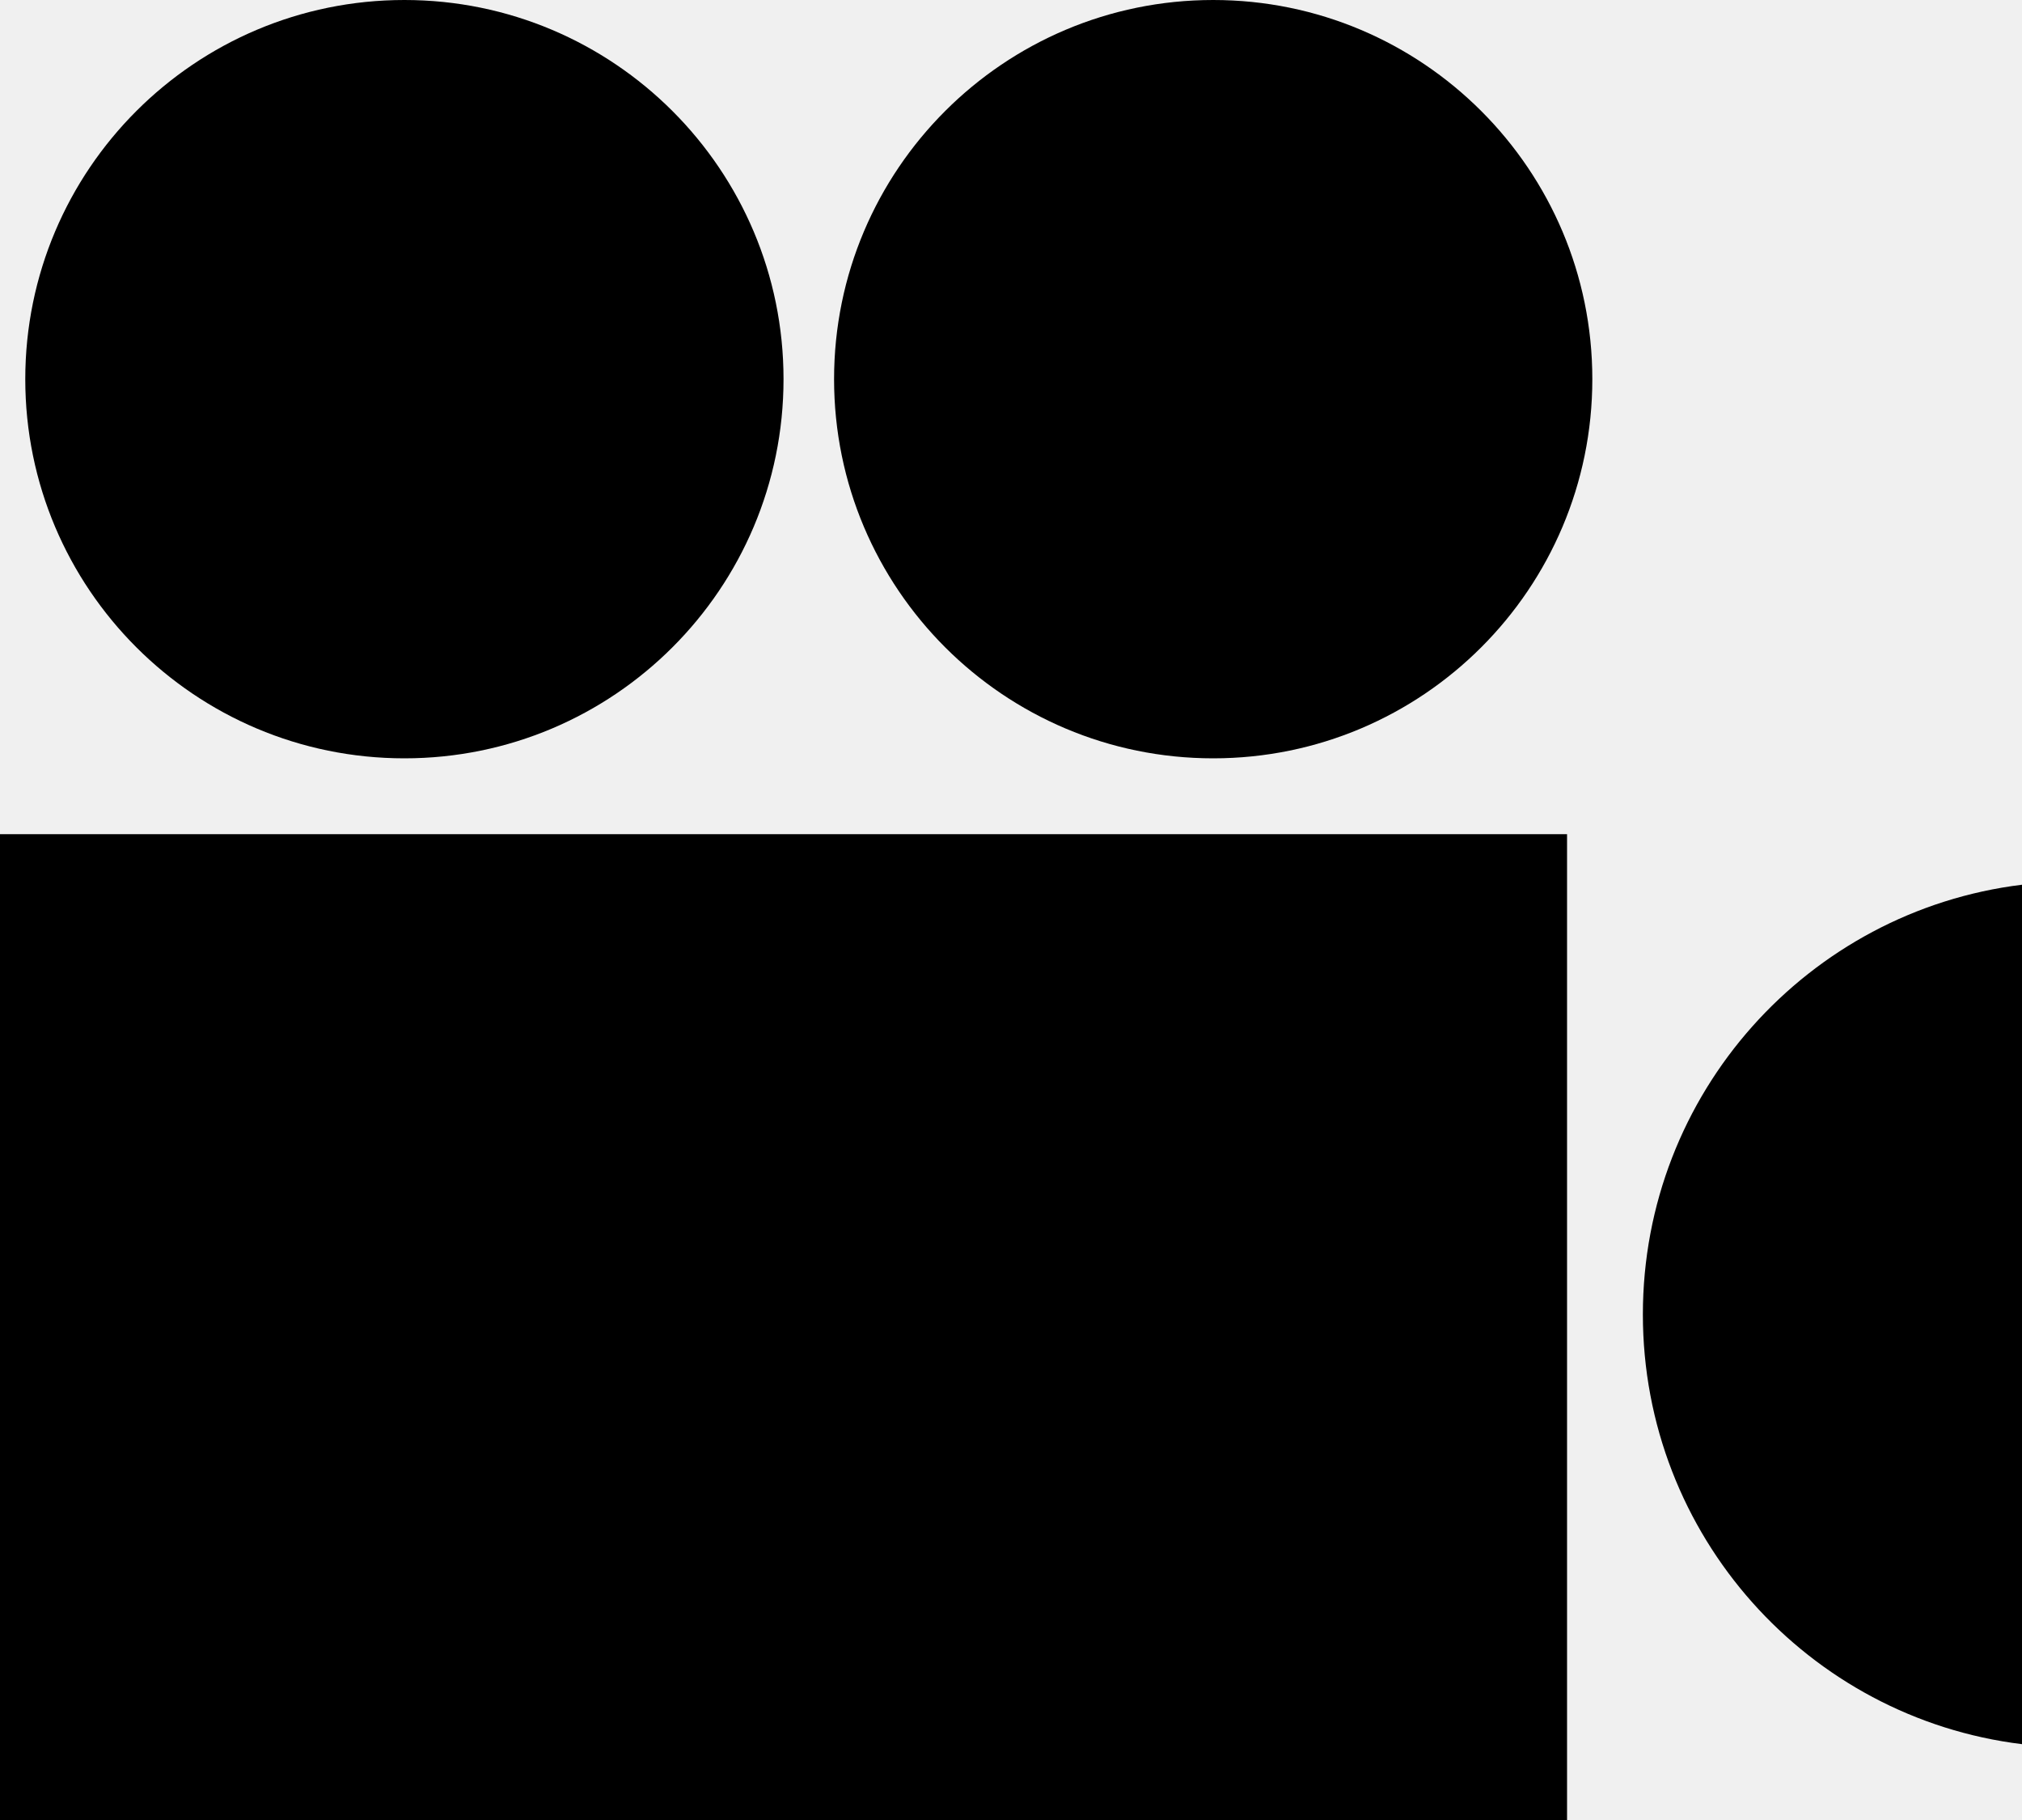
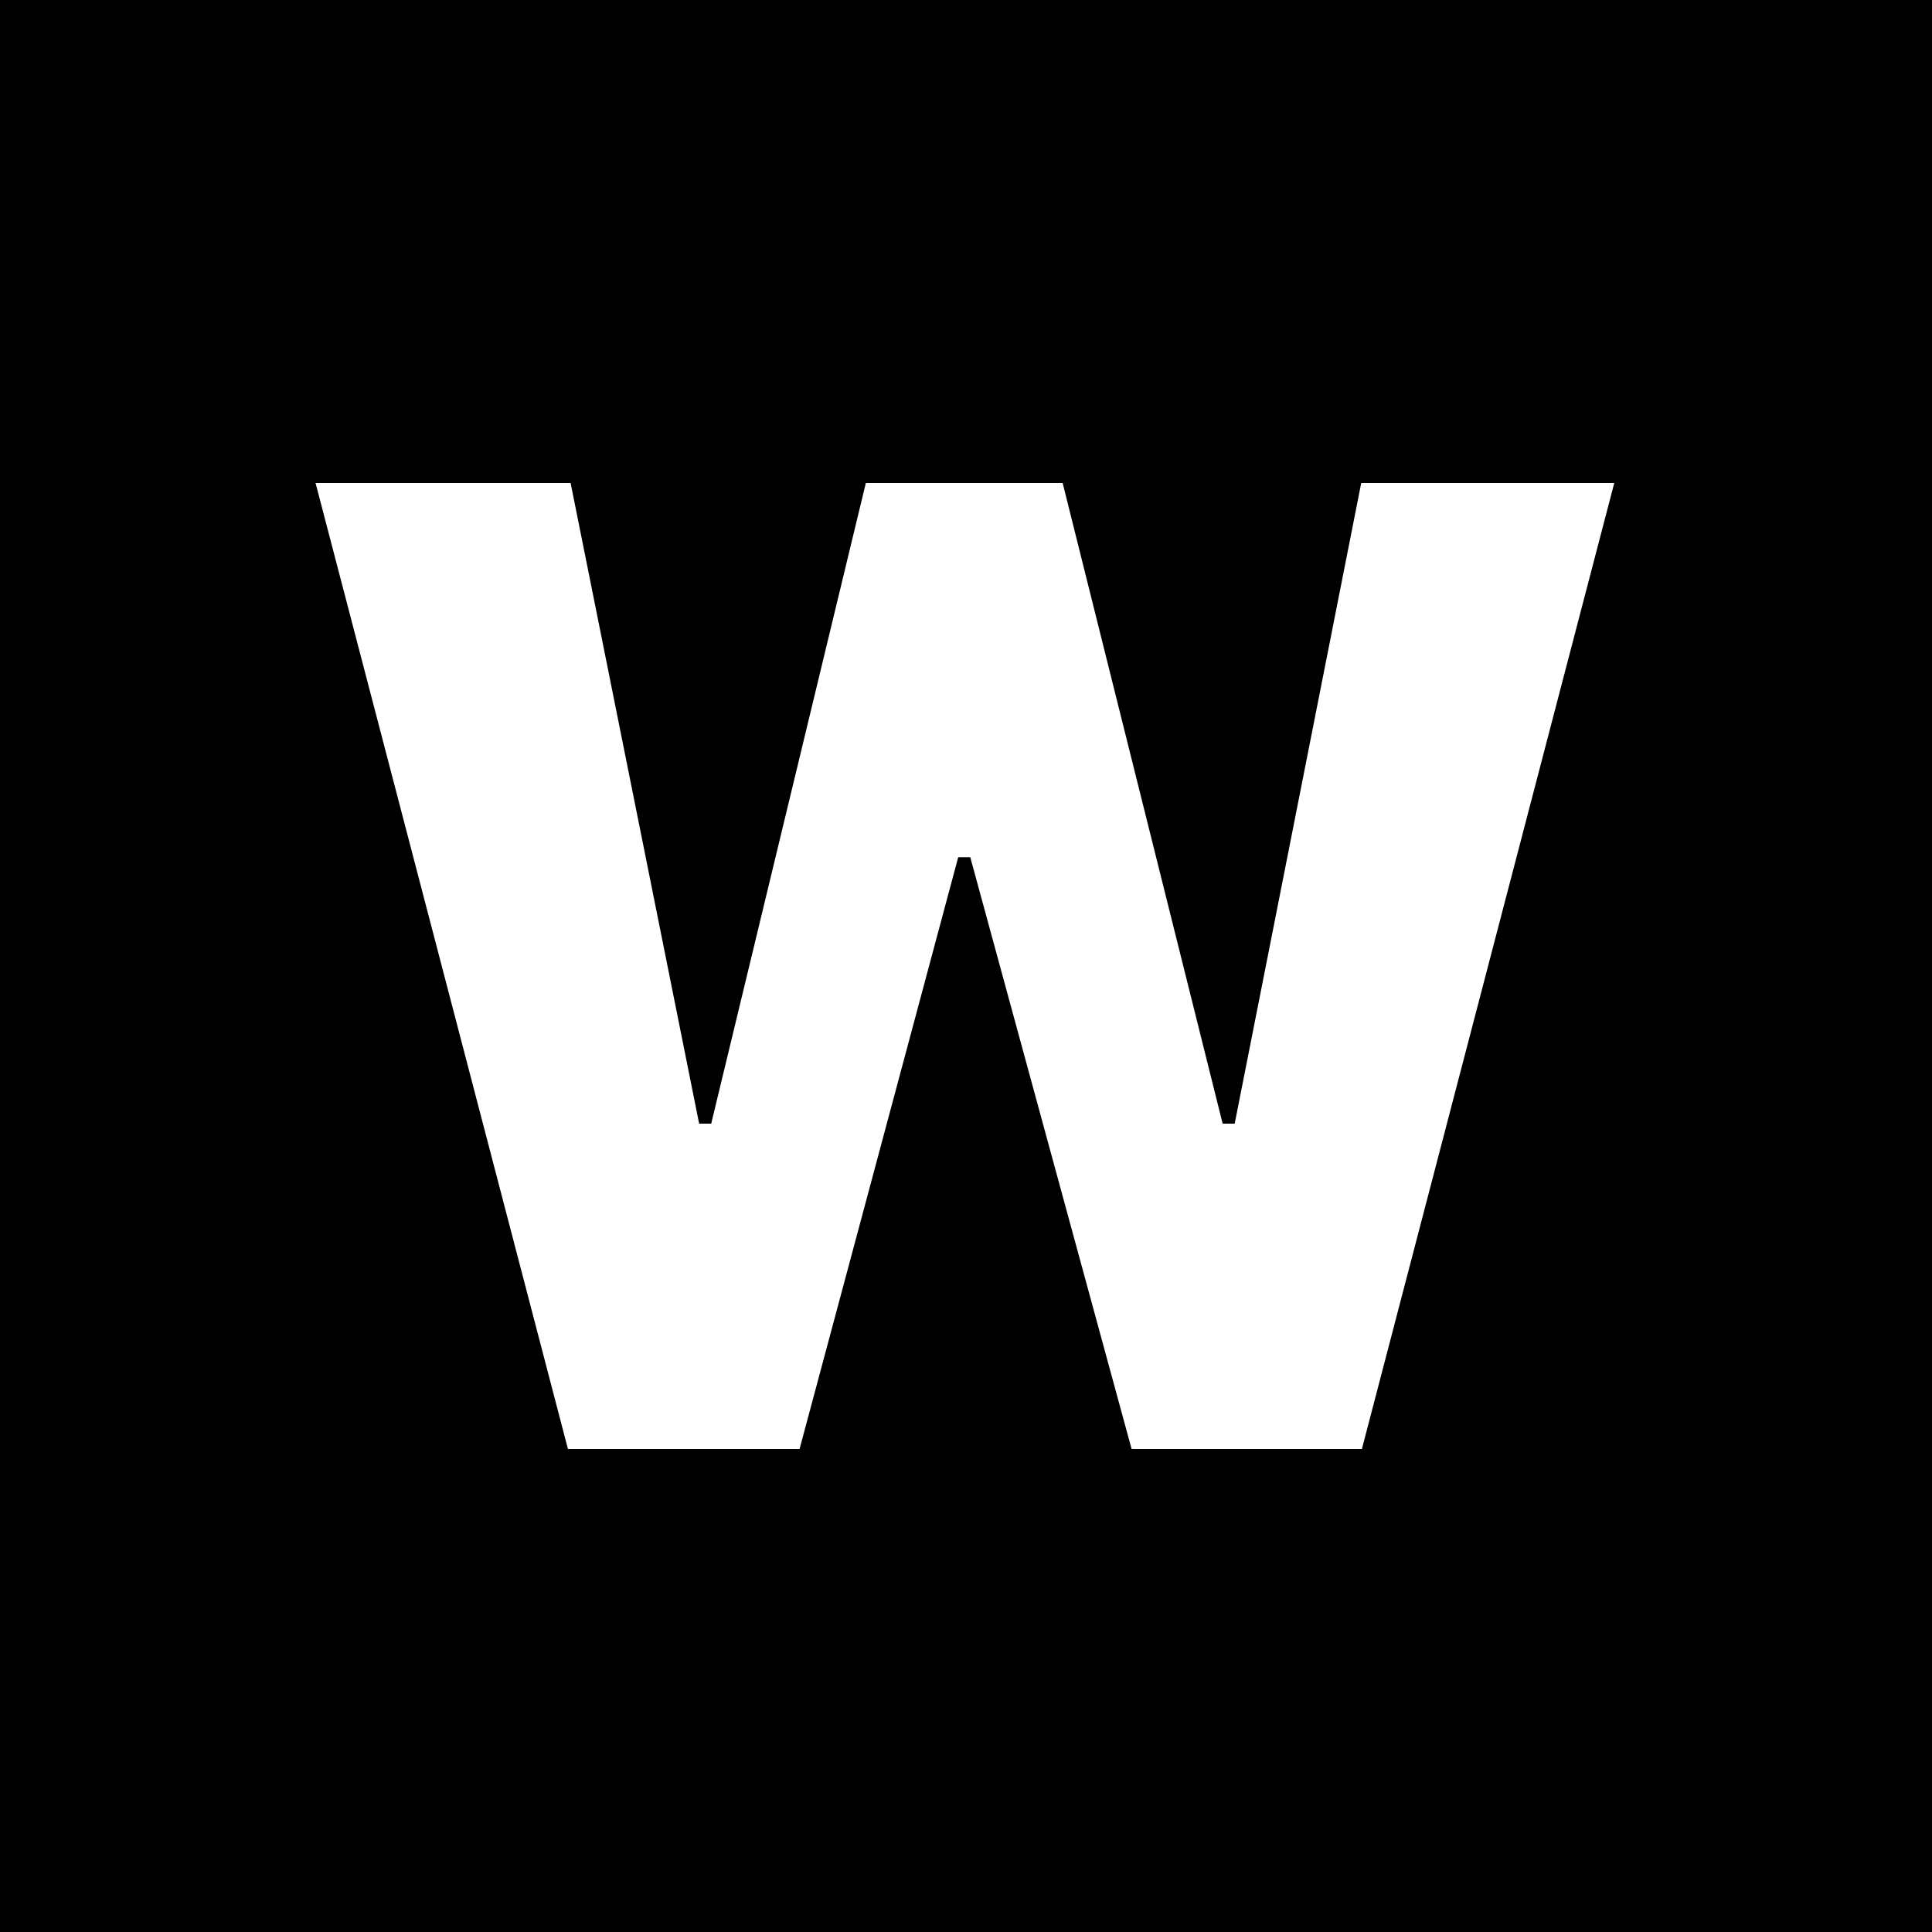
- <svg xmlns="http://www.w3.org/2000/svg" width="80px" height="72px" viewBox="0 0 80 72" version="1.1">
+ <svg xmlns="http://www.w3.org/2000/svg" width="300px" height="300px" viewBox="0 0 300 300" version="1.1">
  <defs />
-   <g id="Page-1" stroke="none" stroke-width="1" fill="none" fill-rule="evenodd">
-     <path d="M16,0 C7.716,0 1,6.716 1,15 C1,23.284 7.716,30 16,30 C24.284,30 31,23.284 31,15 C31,6.716 24.284,0 16,0 Z M48,0 C39.716,0 33,6.716 33,15 C33,23.284 39.716,30 48,30 C56.284,30 63,23.284 63,15 C63,6.716 56.284,0 48,0 Z M0,33 L0,72 L62,72 L62,33 L0,33 Z M80,35 C71.542,36.037 65,43.253 65,52 C65,60.747 71.542,67.963 80,69 L80,35 Z" id="Shape" fill="#000000" fill-rule="nonzero" />
+   <g id="_favicon_template" stroke="none" stroke-width="1" fill="none" fill-rule="evenodd">
+     <rect id="Rectangle" fill="#000000" x="0" y="0" width="300" height="300" />
+     <polygon id="W" fill="#FFFFFF" points="148.792 133.108 124.156 225 88.189 225 49 75 88.605 75 108.563 174.48 110.435 174.48 134.447 75 165.008 75 189.852 174.48 191.723 174.48 211.37 75 250.663 75 211.474 225 175.715 225 150.663 133.108" />
  </g>
</svg>
